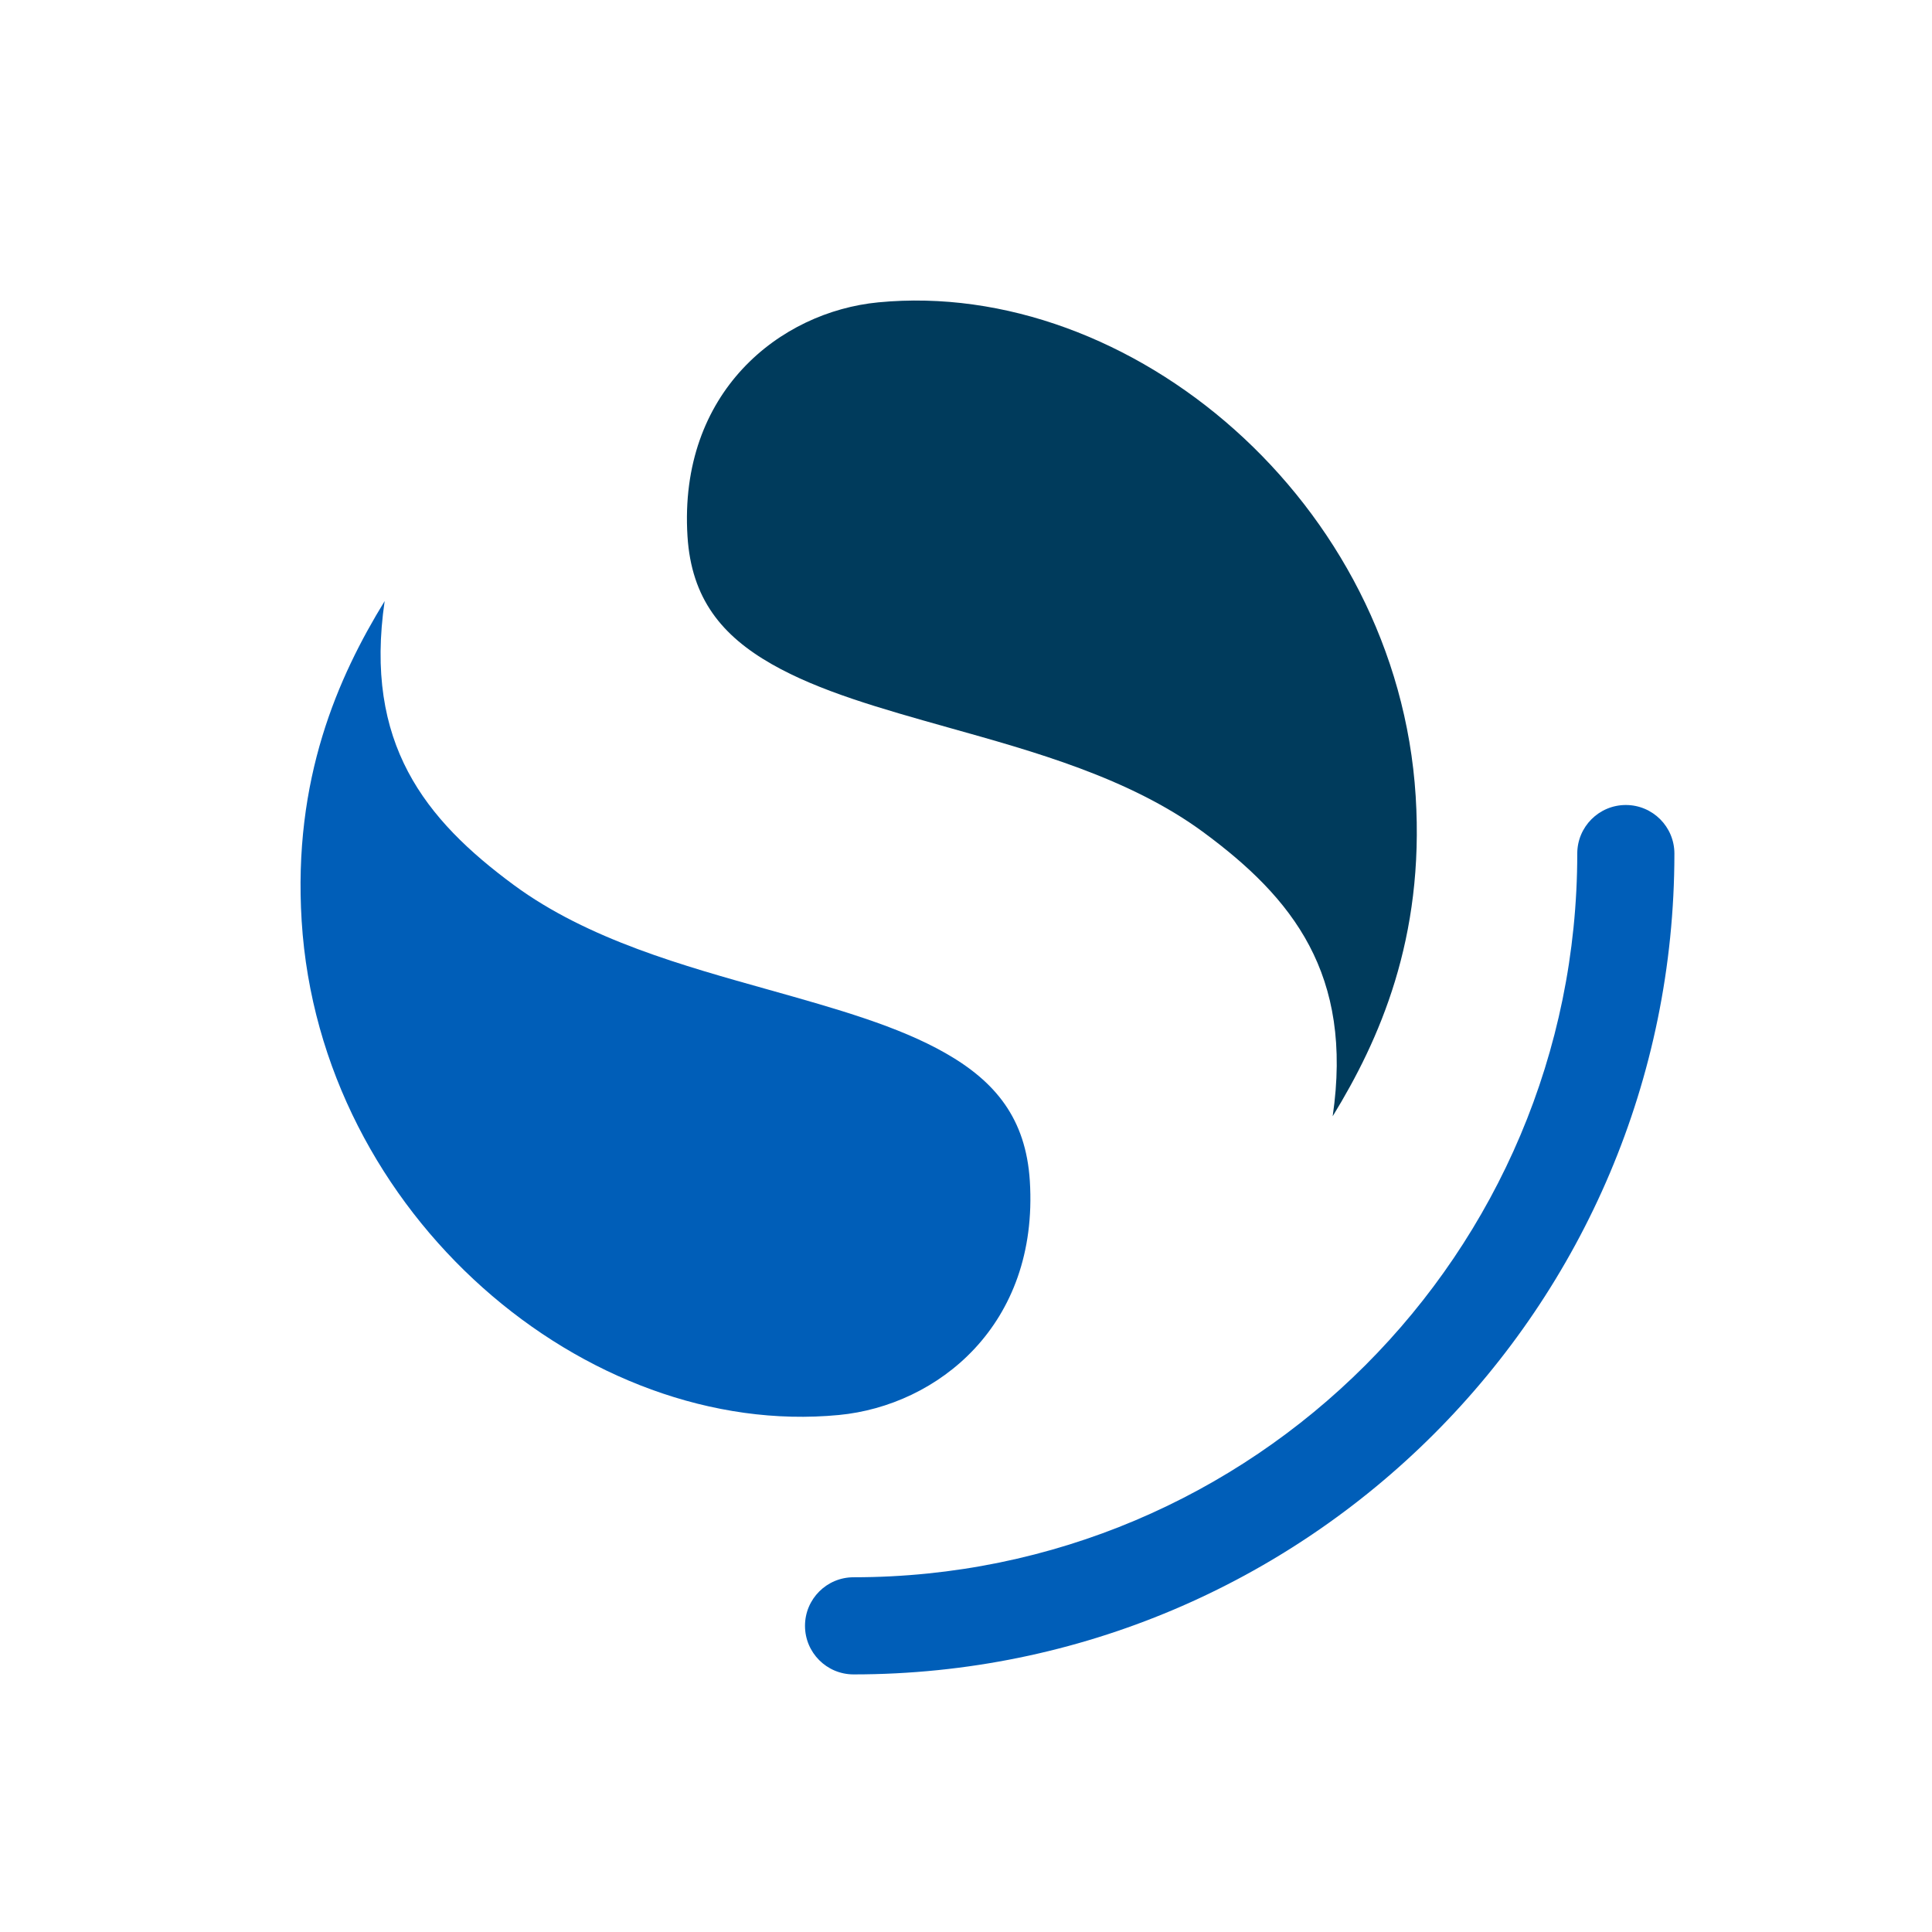
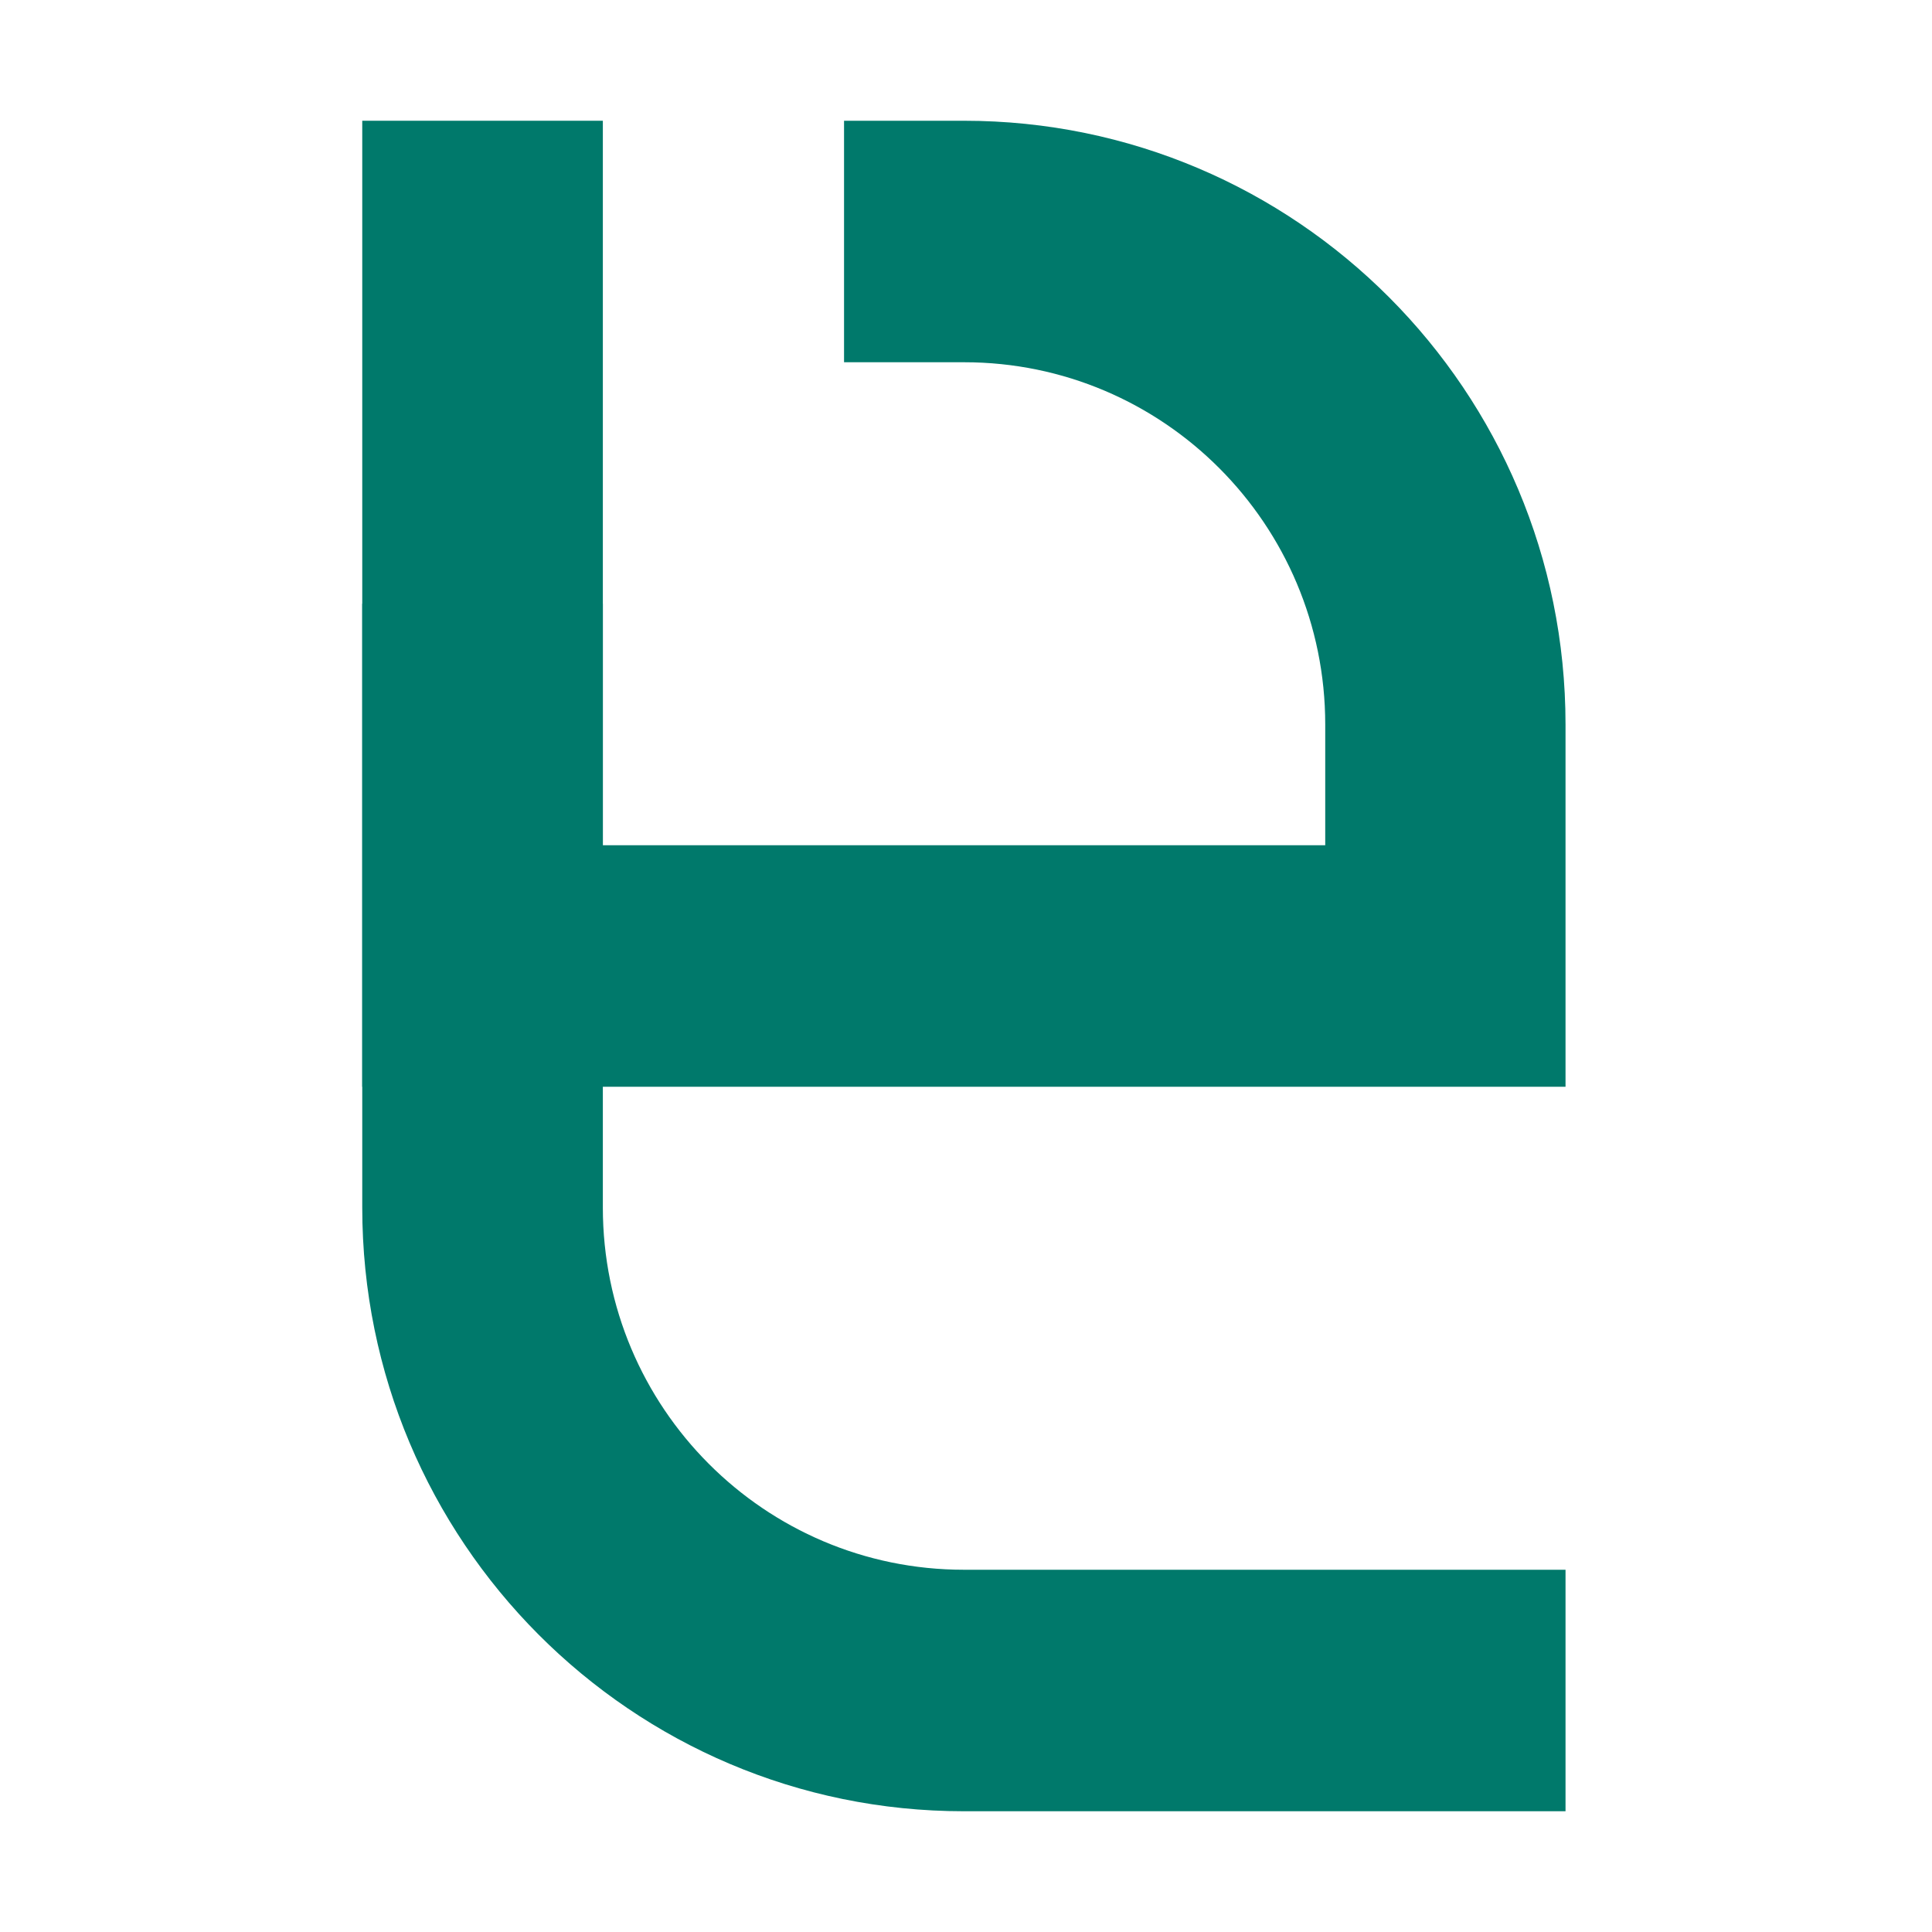
- <svg xmlns="http://www.w3.org/2000/svg" height="64" width="64" viewBox="0 0 90 90" fill="none">
-   <path d="M75.737 37.5C74.488 37.5 73.475 38.513 73.475 39.763C73.475 58.381 58.381 73.475 39.763 73.475C38.513 73.475 37.5 74.488 37.5 75.737C37.5 76.987 38.513 78 39.763 78C60.88 78 78 60.88 78 39.763C78 38.513 76.987 37.5 75.737 37.5Z" fill="#005EB8" />
-   <path d="M62.081 52C64.257 48.45 66.362 43.718 65.948 37.092C65.09 23.367 52.659 12.955 40.921 14.084C36.325 14.525 31.607 18.271 32.026 24.98C32.208 27.896 33.635 29.617 35.954 30.94C38.162 32.199 40.998 32.997 44.213 33.901C48.096 34.993 52.601 36.22 56.063 38.772C60.212 41.83 63.049 45.374 62.081 52Z" fill="#003B5C" />
-   <path d="M17.919 28C15.743 31.549 13.639 36.282 14.053 42.908C14.91 56.633 27.341 67.045 39.079 65.916C43.675 65.475 48.393 61.729 47.974 55.02C47.792 52.104 46.365 50.383 44.046 49.06C41.838 47.801 39.002 47.003 35.787 46.099C31.904 45.007 27.399 43.78 23.937 41.228C19.788 38.17 16.951 34.626 17.919 28Z" fill="#005EB8" />
+ <svg xmlns="http://www.w3.org/2000/svg" viewBox="0 0 64 64" height="64" width="64">
+   <path d="M19.97,20v20c0,6.63,5.36,12,11.96,12h19.93v8h-19.93c-11.01,0-19.93-8.95-19.93-20v-20h7.97Z" style="fill:#00796b; fill-rule:evenodd; stroke-width:0px;" />
+   <path d="M19.97,4v24h-7.97V4h7.97Z" style="fill:#00796b; fill-rule:evenodd; stroke-width:0px;" />
+   <path d="M27.95,4h3.98c11.01,0,19.93,8.95,19.93,20v12H12v-8s31.9,0,31.9,0v-4c0-6.63-5.36-12-11.96-12h-3.98v-8Z" style="fill:#00796b; fill-rule:evenodd; stroke-width:0px;" />
</svg>
